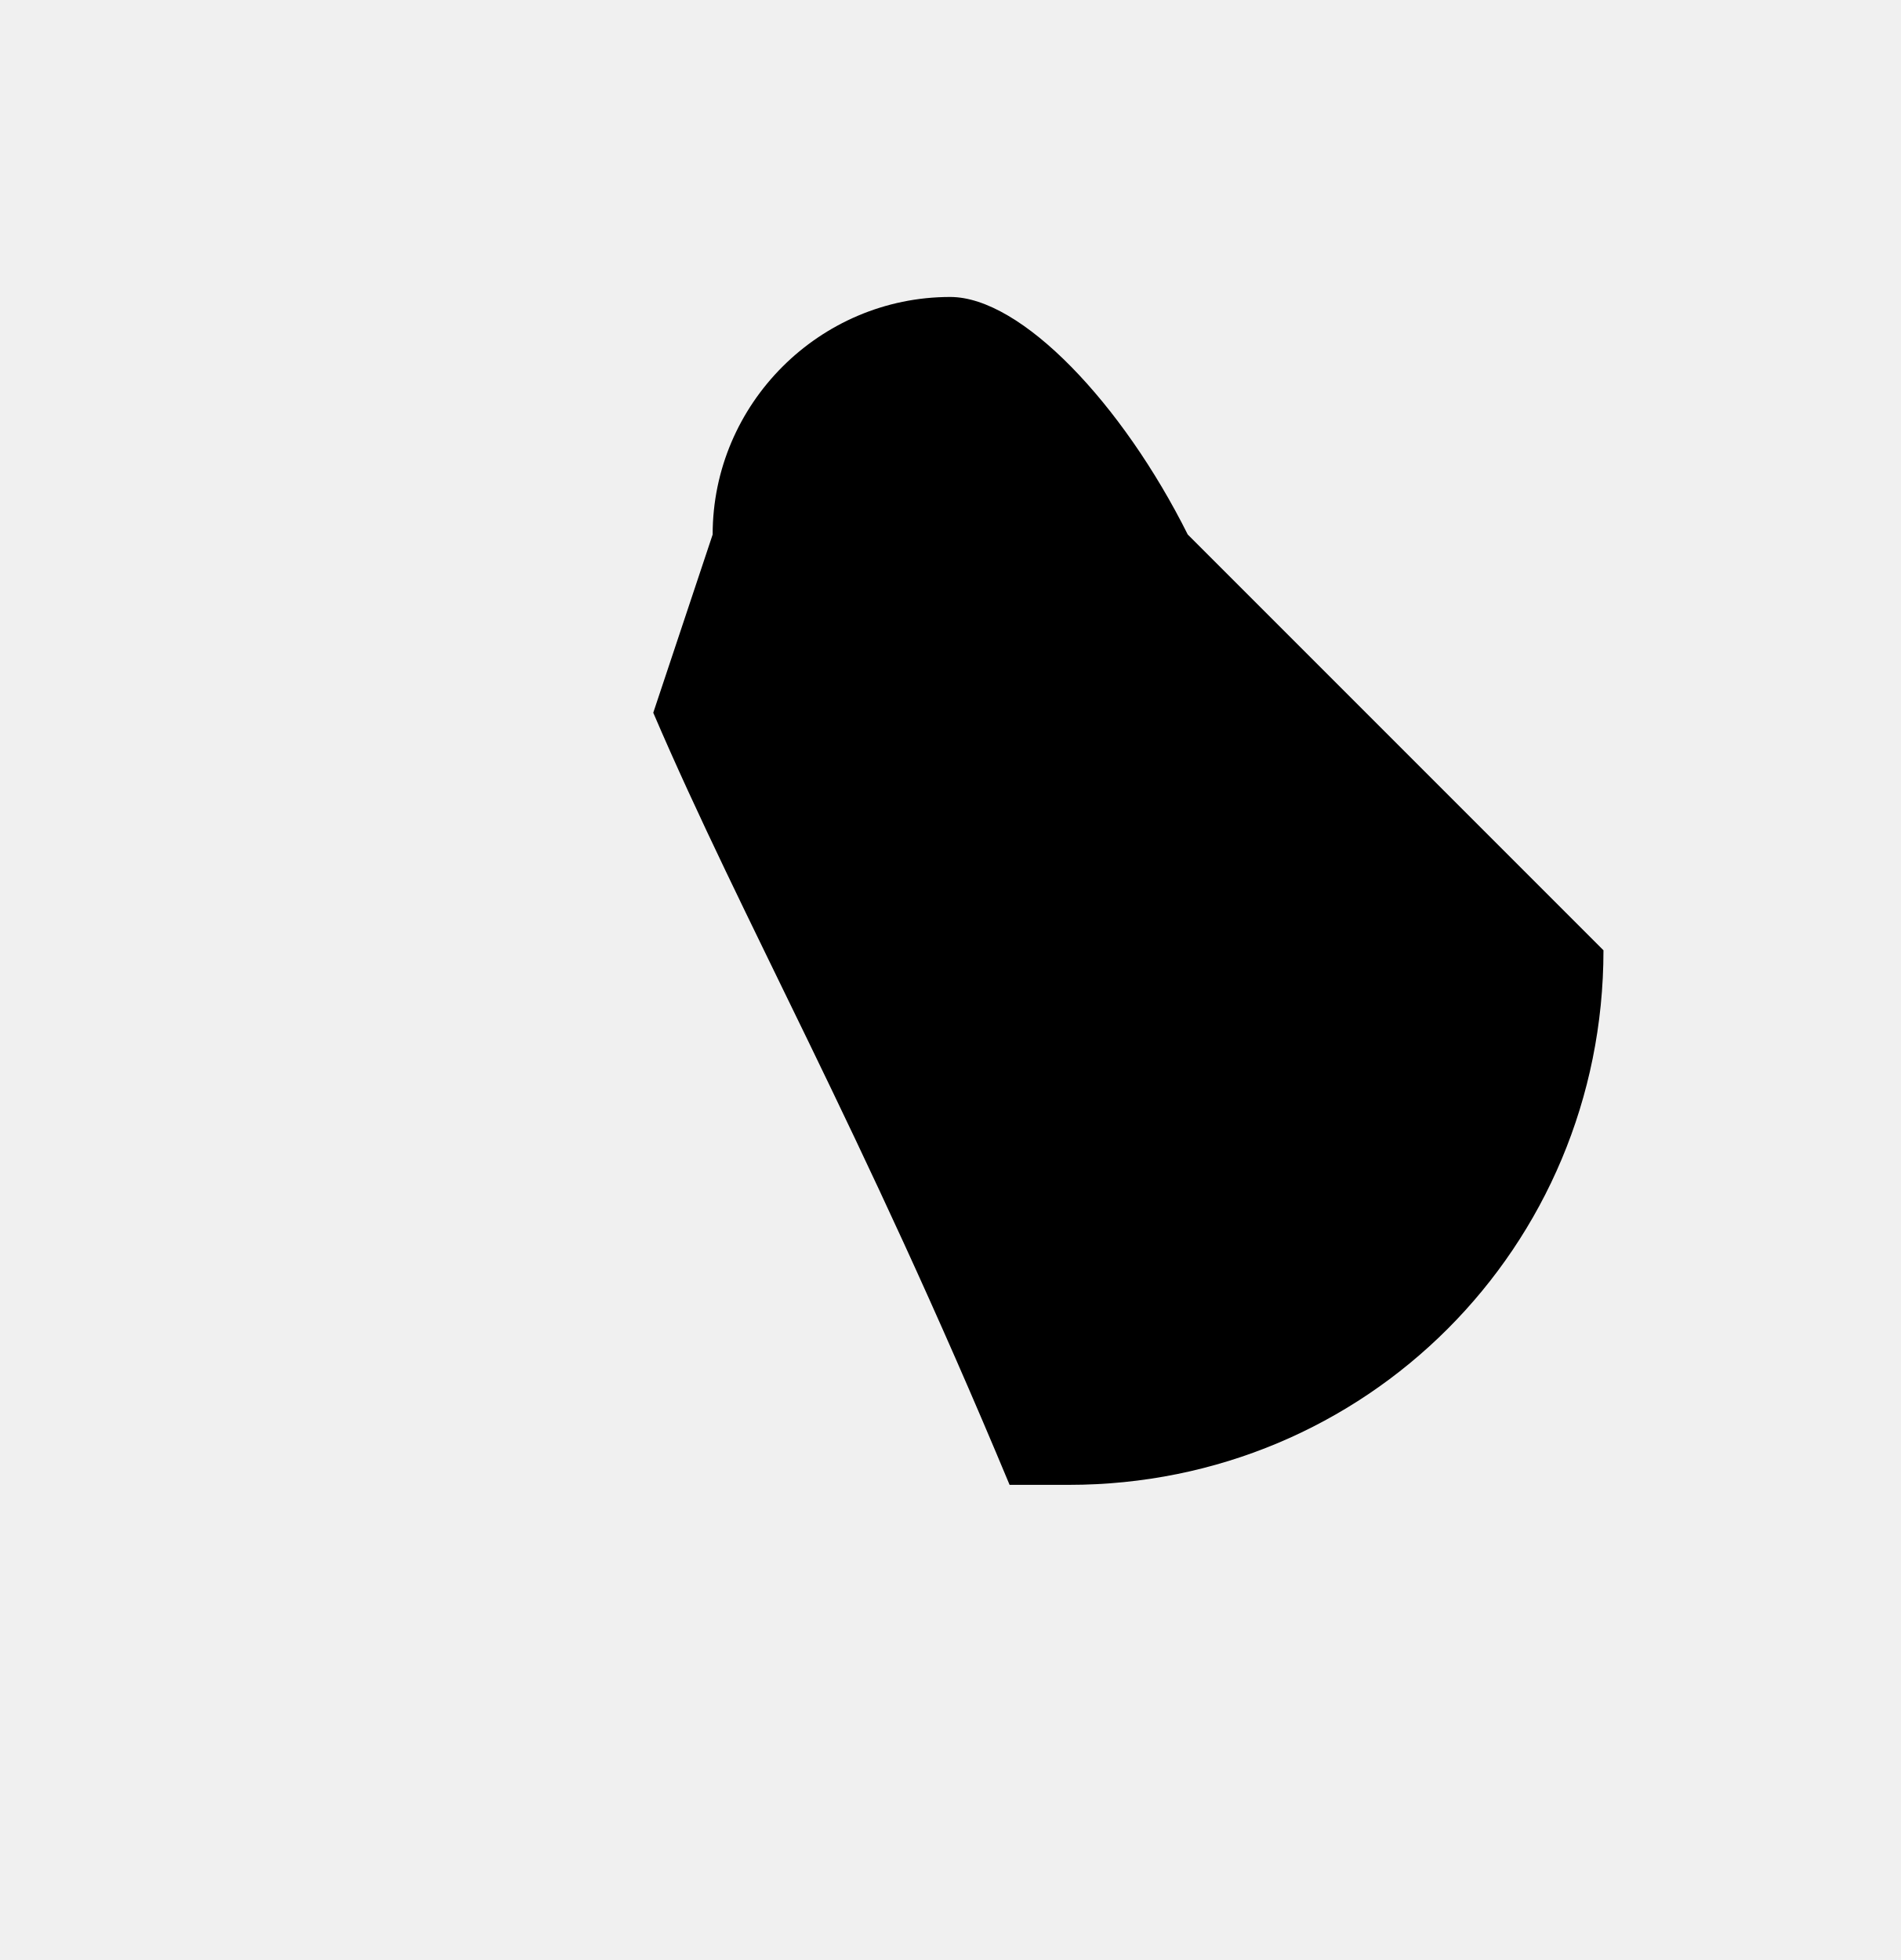
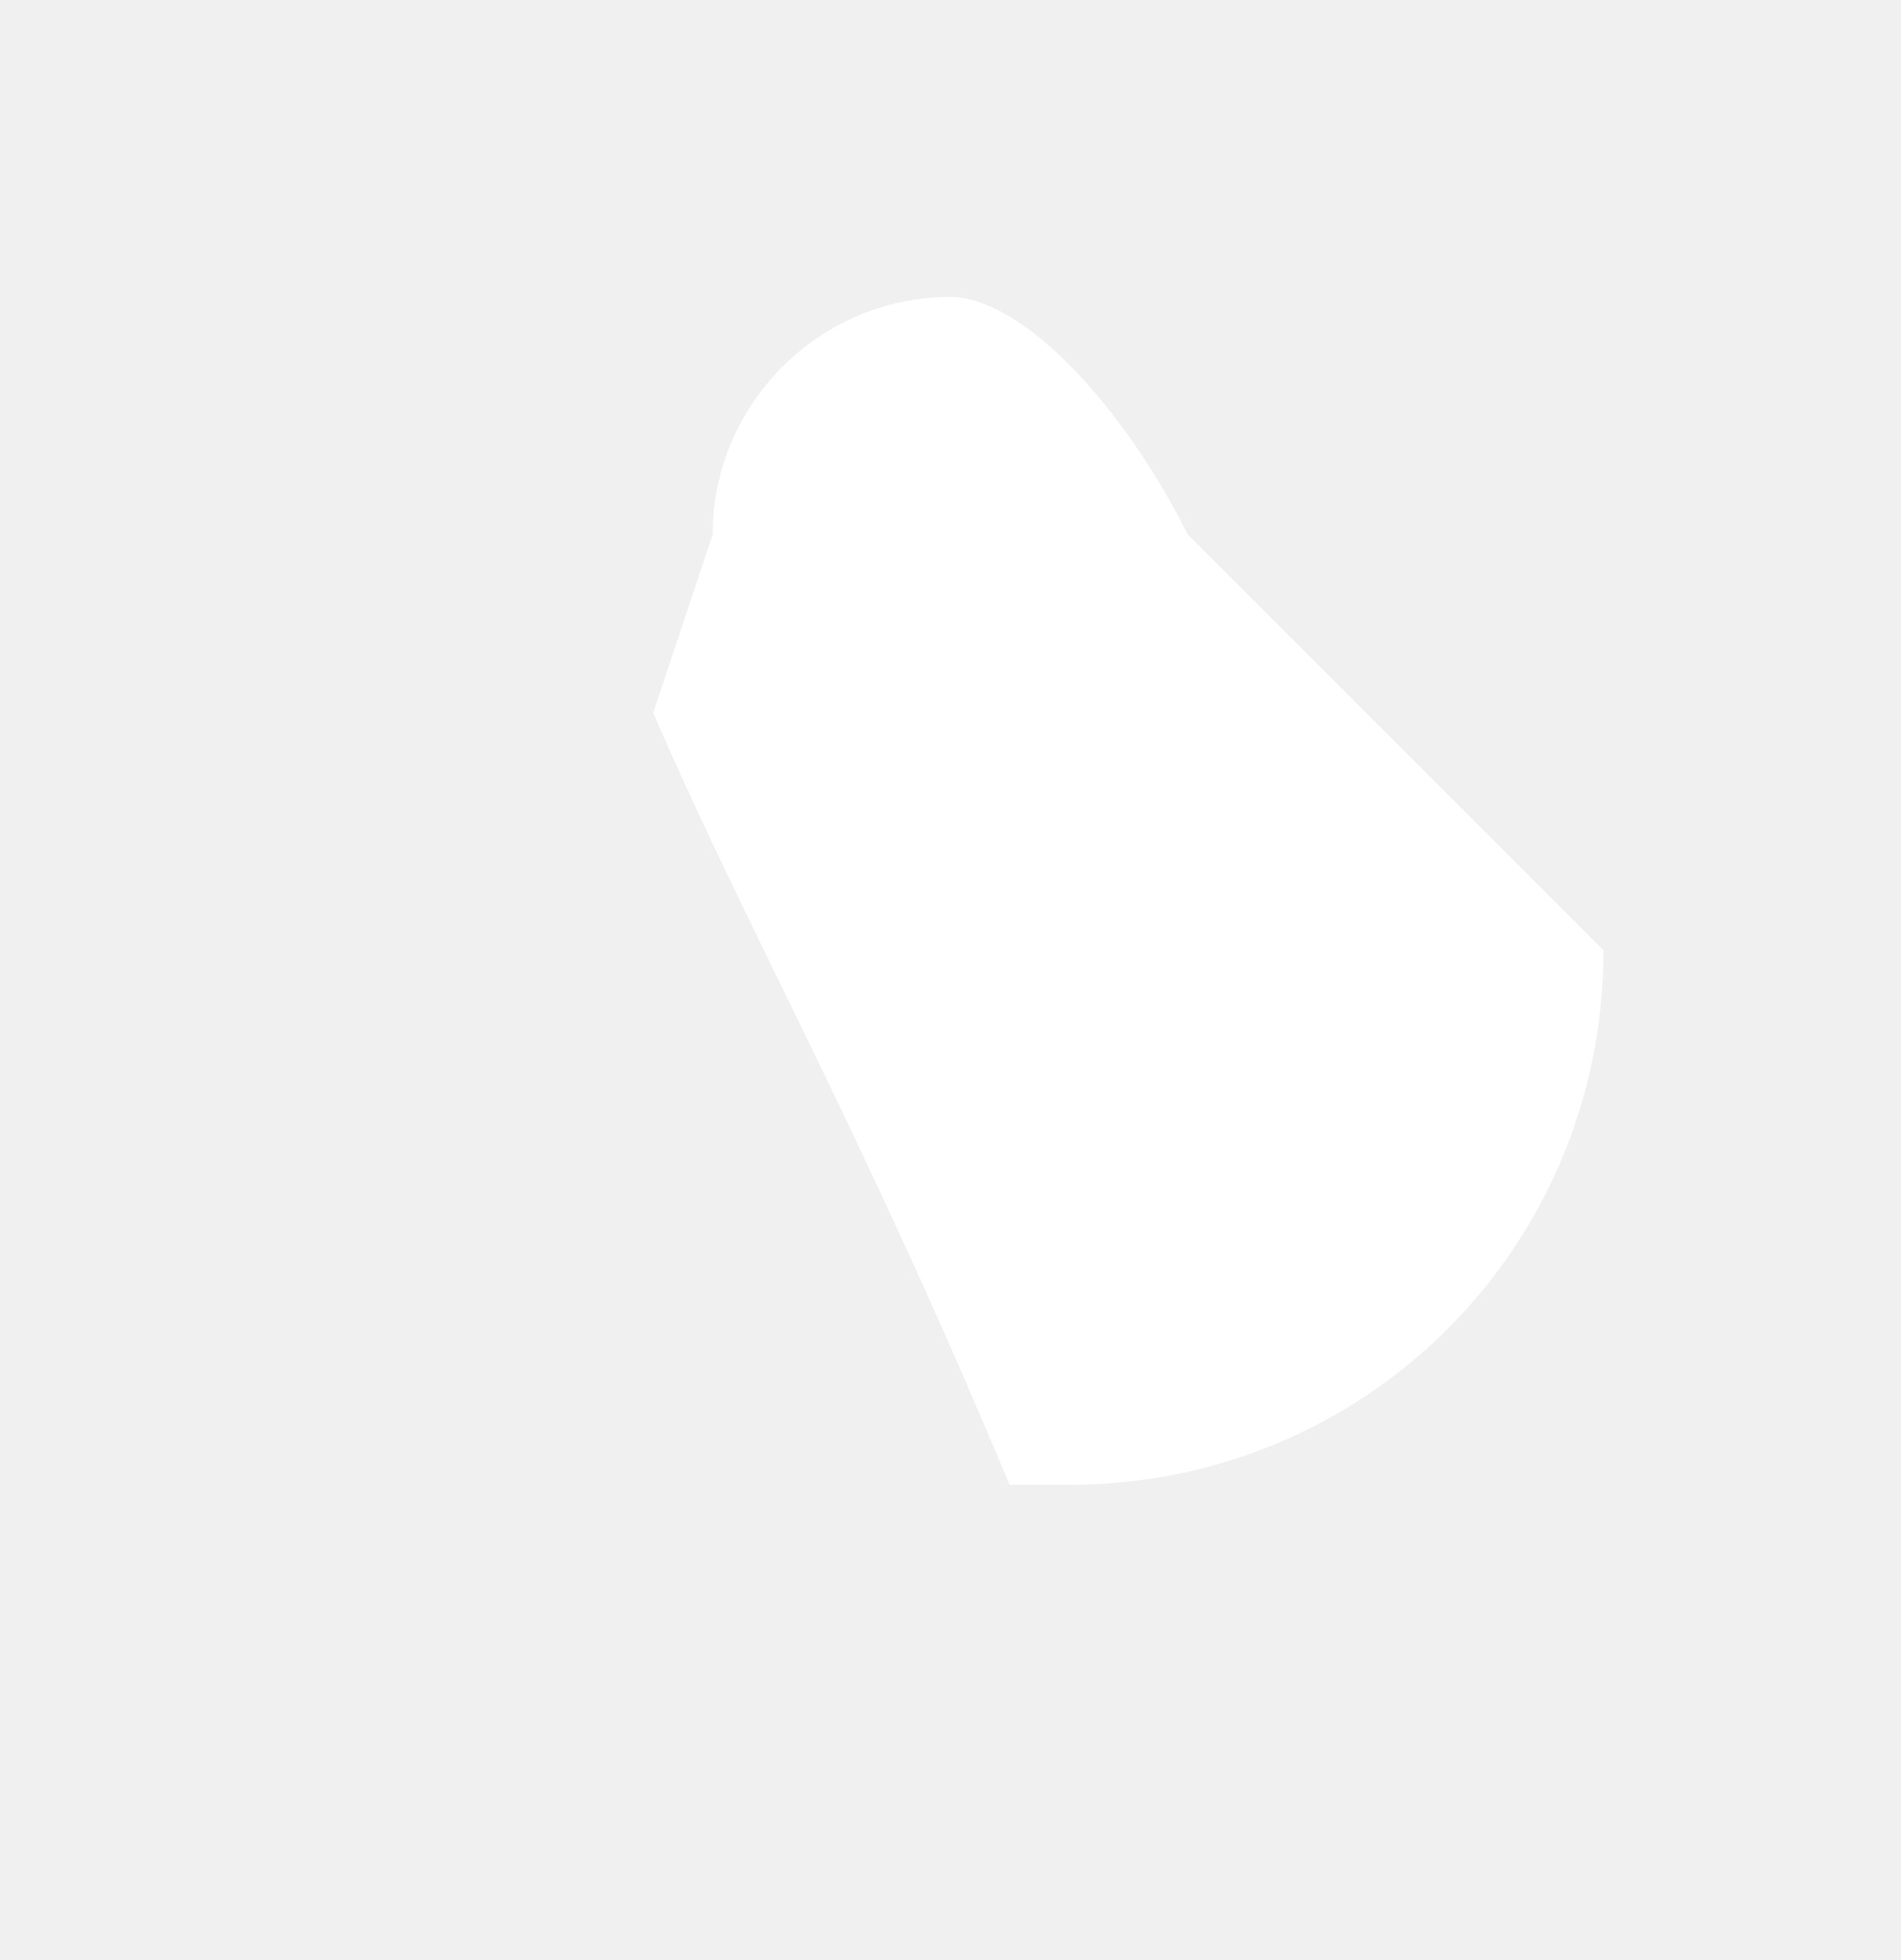
<svg xmlns="http://www.w3.org/2000/svg" viewBox="0 0 32 33" fill="none">
  <g id="HABANERO">
-     <path d="M16 5c-2.2 0-4 1.8-4 4l-1 3c1.5 3.5 3.5 7 6 13h1c5 0 9-4 9-9l-7-7c-1.1-2.2-2.8-4-4-4Z" fill="currentColor" />
-     <path d="M18.5 9c-.8-.5-1.5-.3-2 .2-.3.3-.2.8.2 1 .8.5 1.5 1.3 2 2.2.2.4.7.5 1 .2.4-.3.4-.8.2-1.1-.5-.9-1-1.7-1.4-2.5Z" fill="currentColor" opacity=".6" />
+     <path d="M16 5c-2.2 0-4 1.8-4 4l-1 3c1.5 3.5 3.5 7 6 13h1c5 0 9-4 9-9l-7-7c-1.1-2.2-2.8-4-4-4Z" fill="#FFFFFF" />
+     <path d="M18.5 9c-.8-.5-1.5-.3-2 .2-.3.3-.2.8.2 1 .8.5 1.5 1.3 2 2.2.2.4.7.5 1 .2.4-.3.4-.8.2-1.1-.5-.9-1-1.7-1.4-2.5Z" fill="#FFFFFF" opacity=".8" />
  </g>
</svg>
